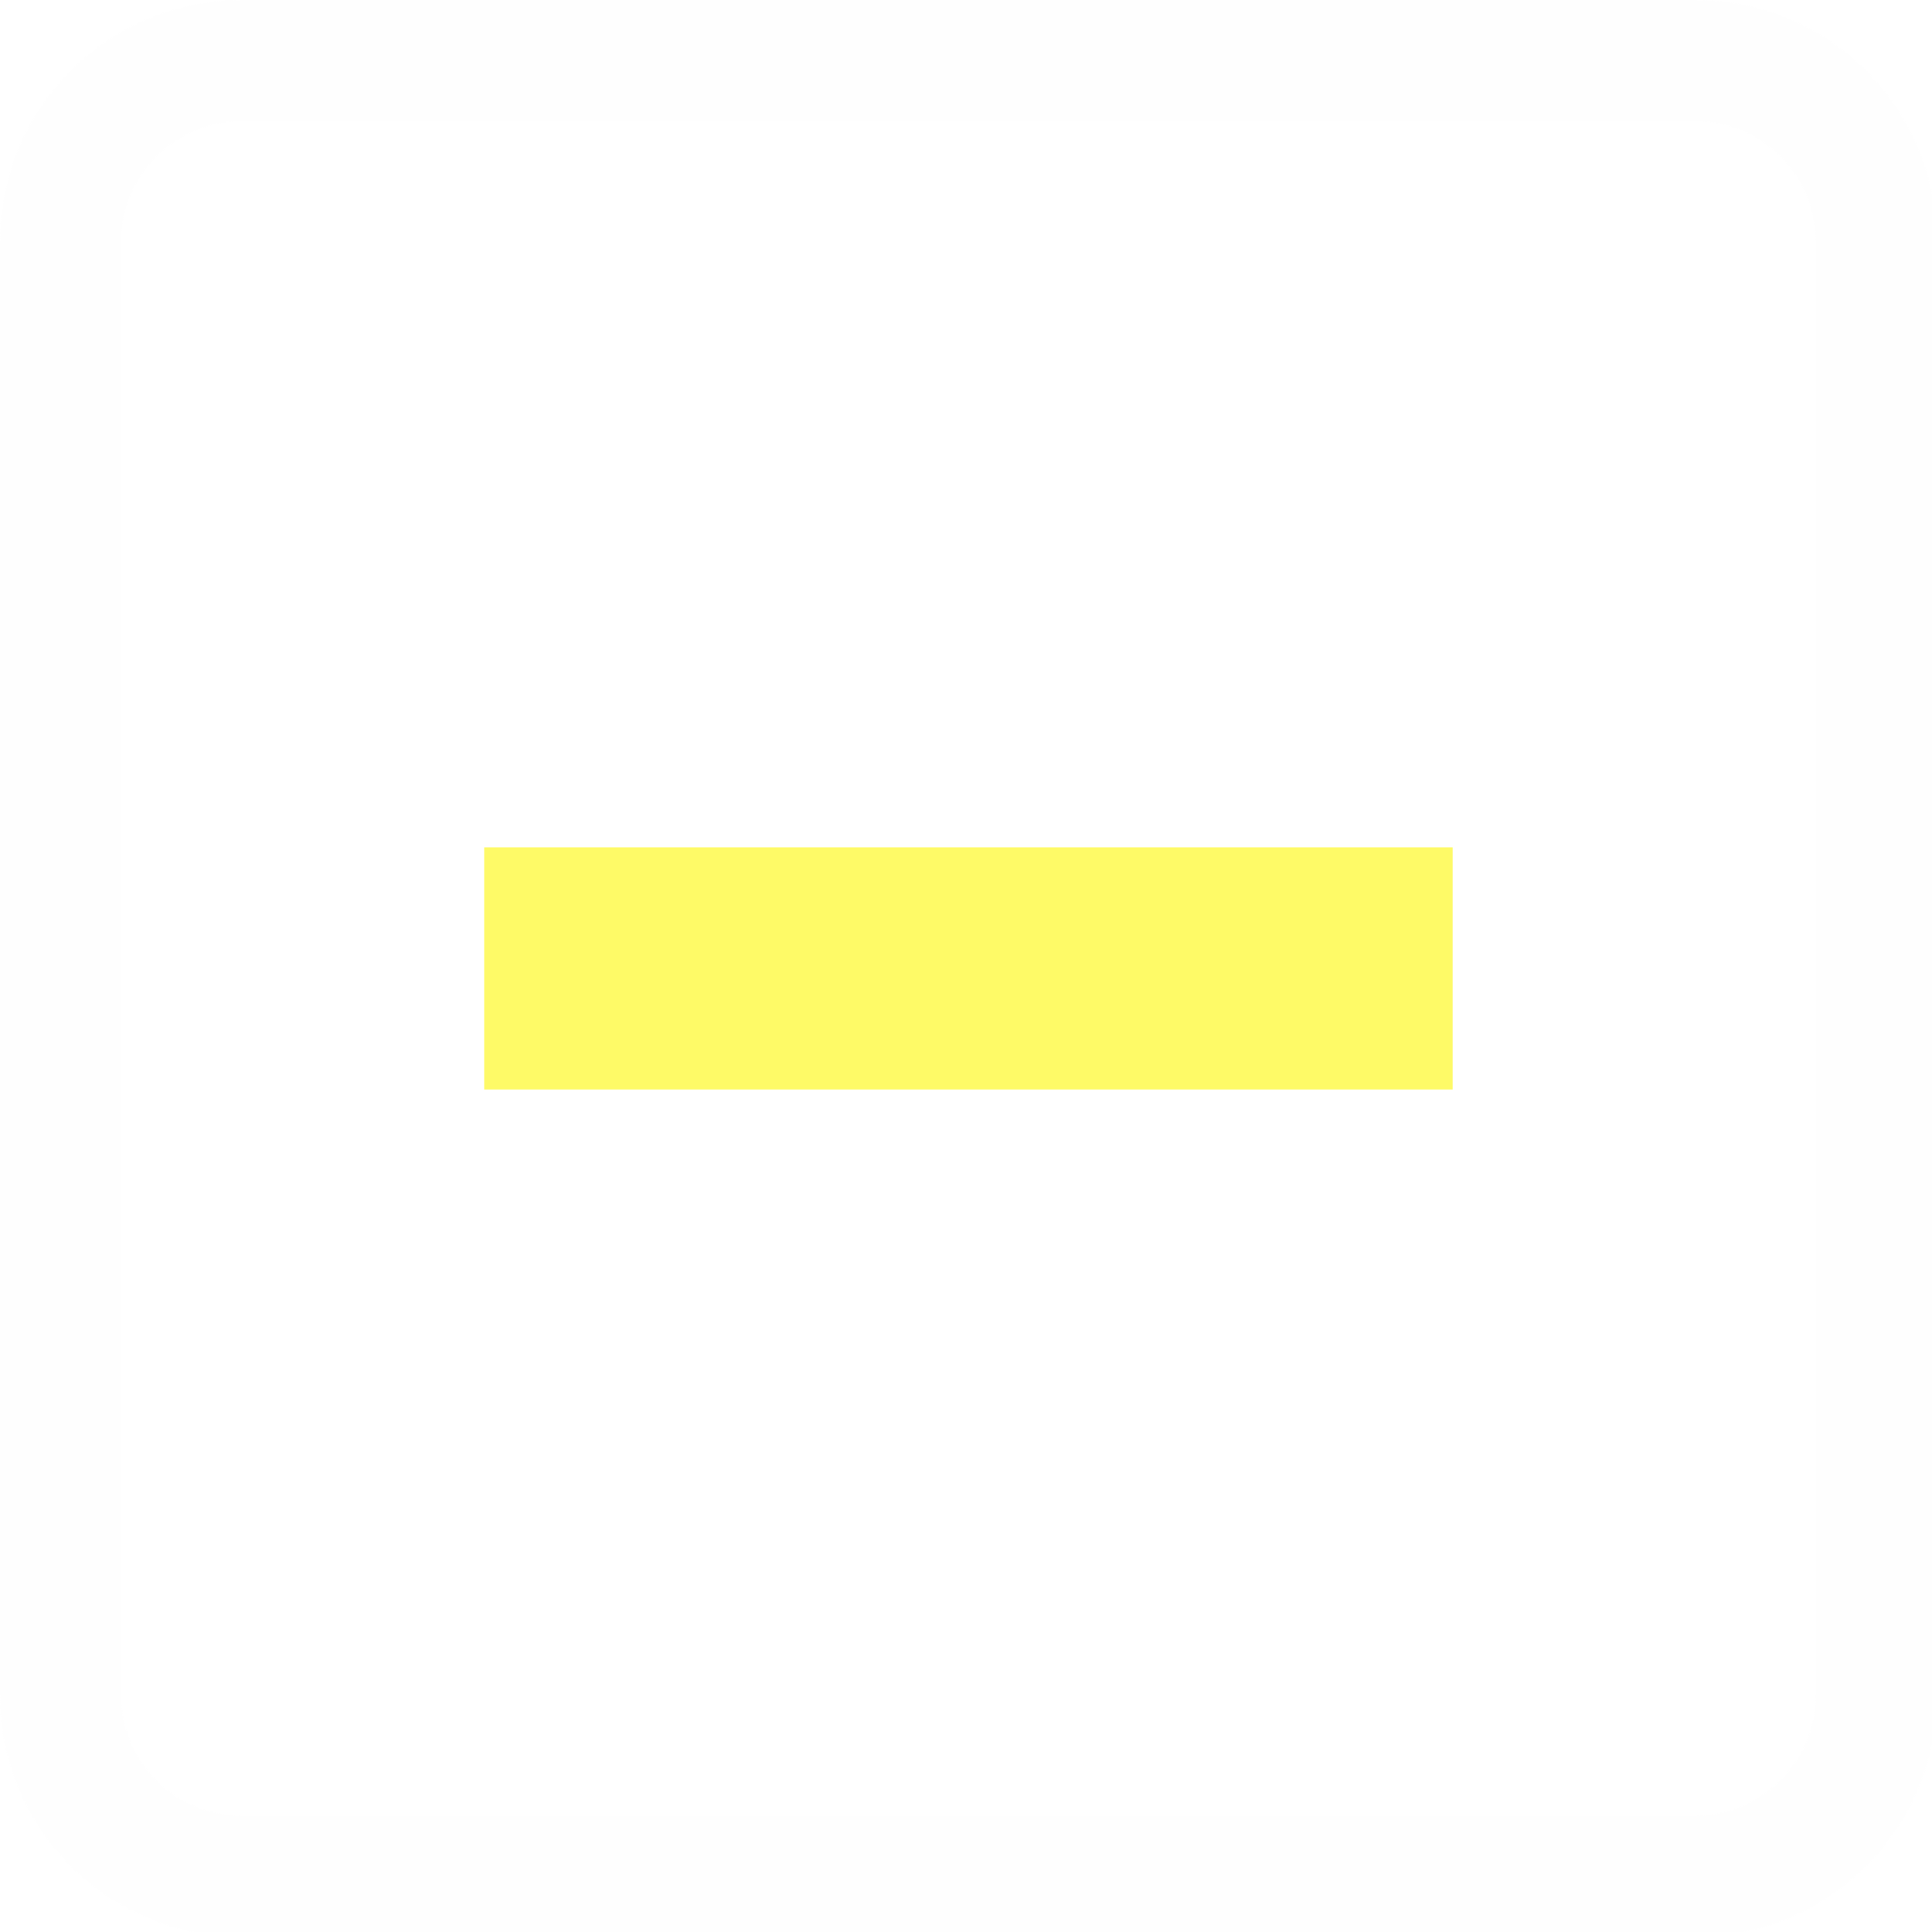
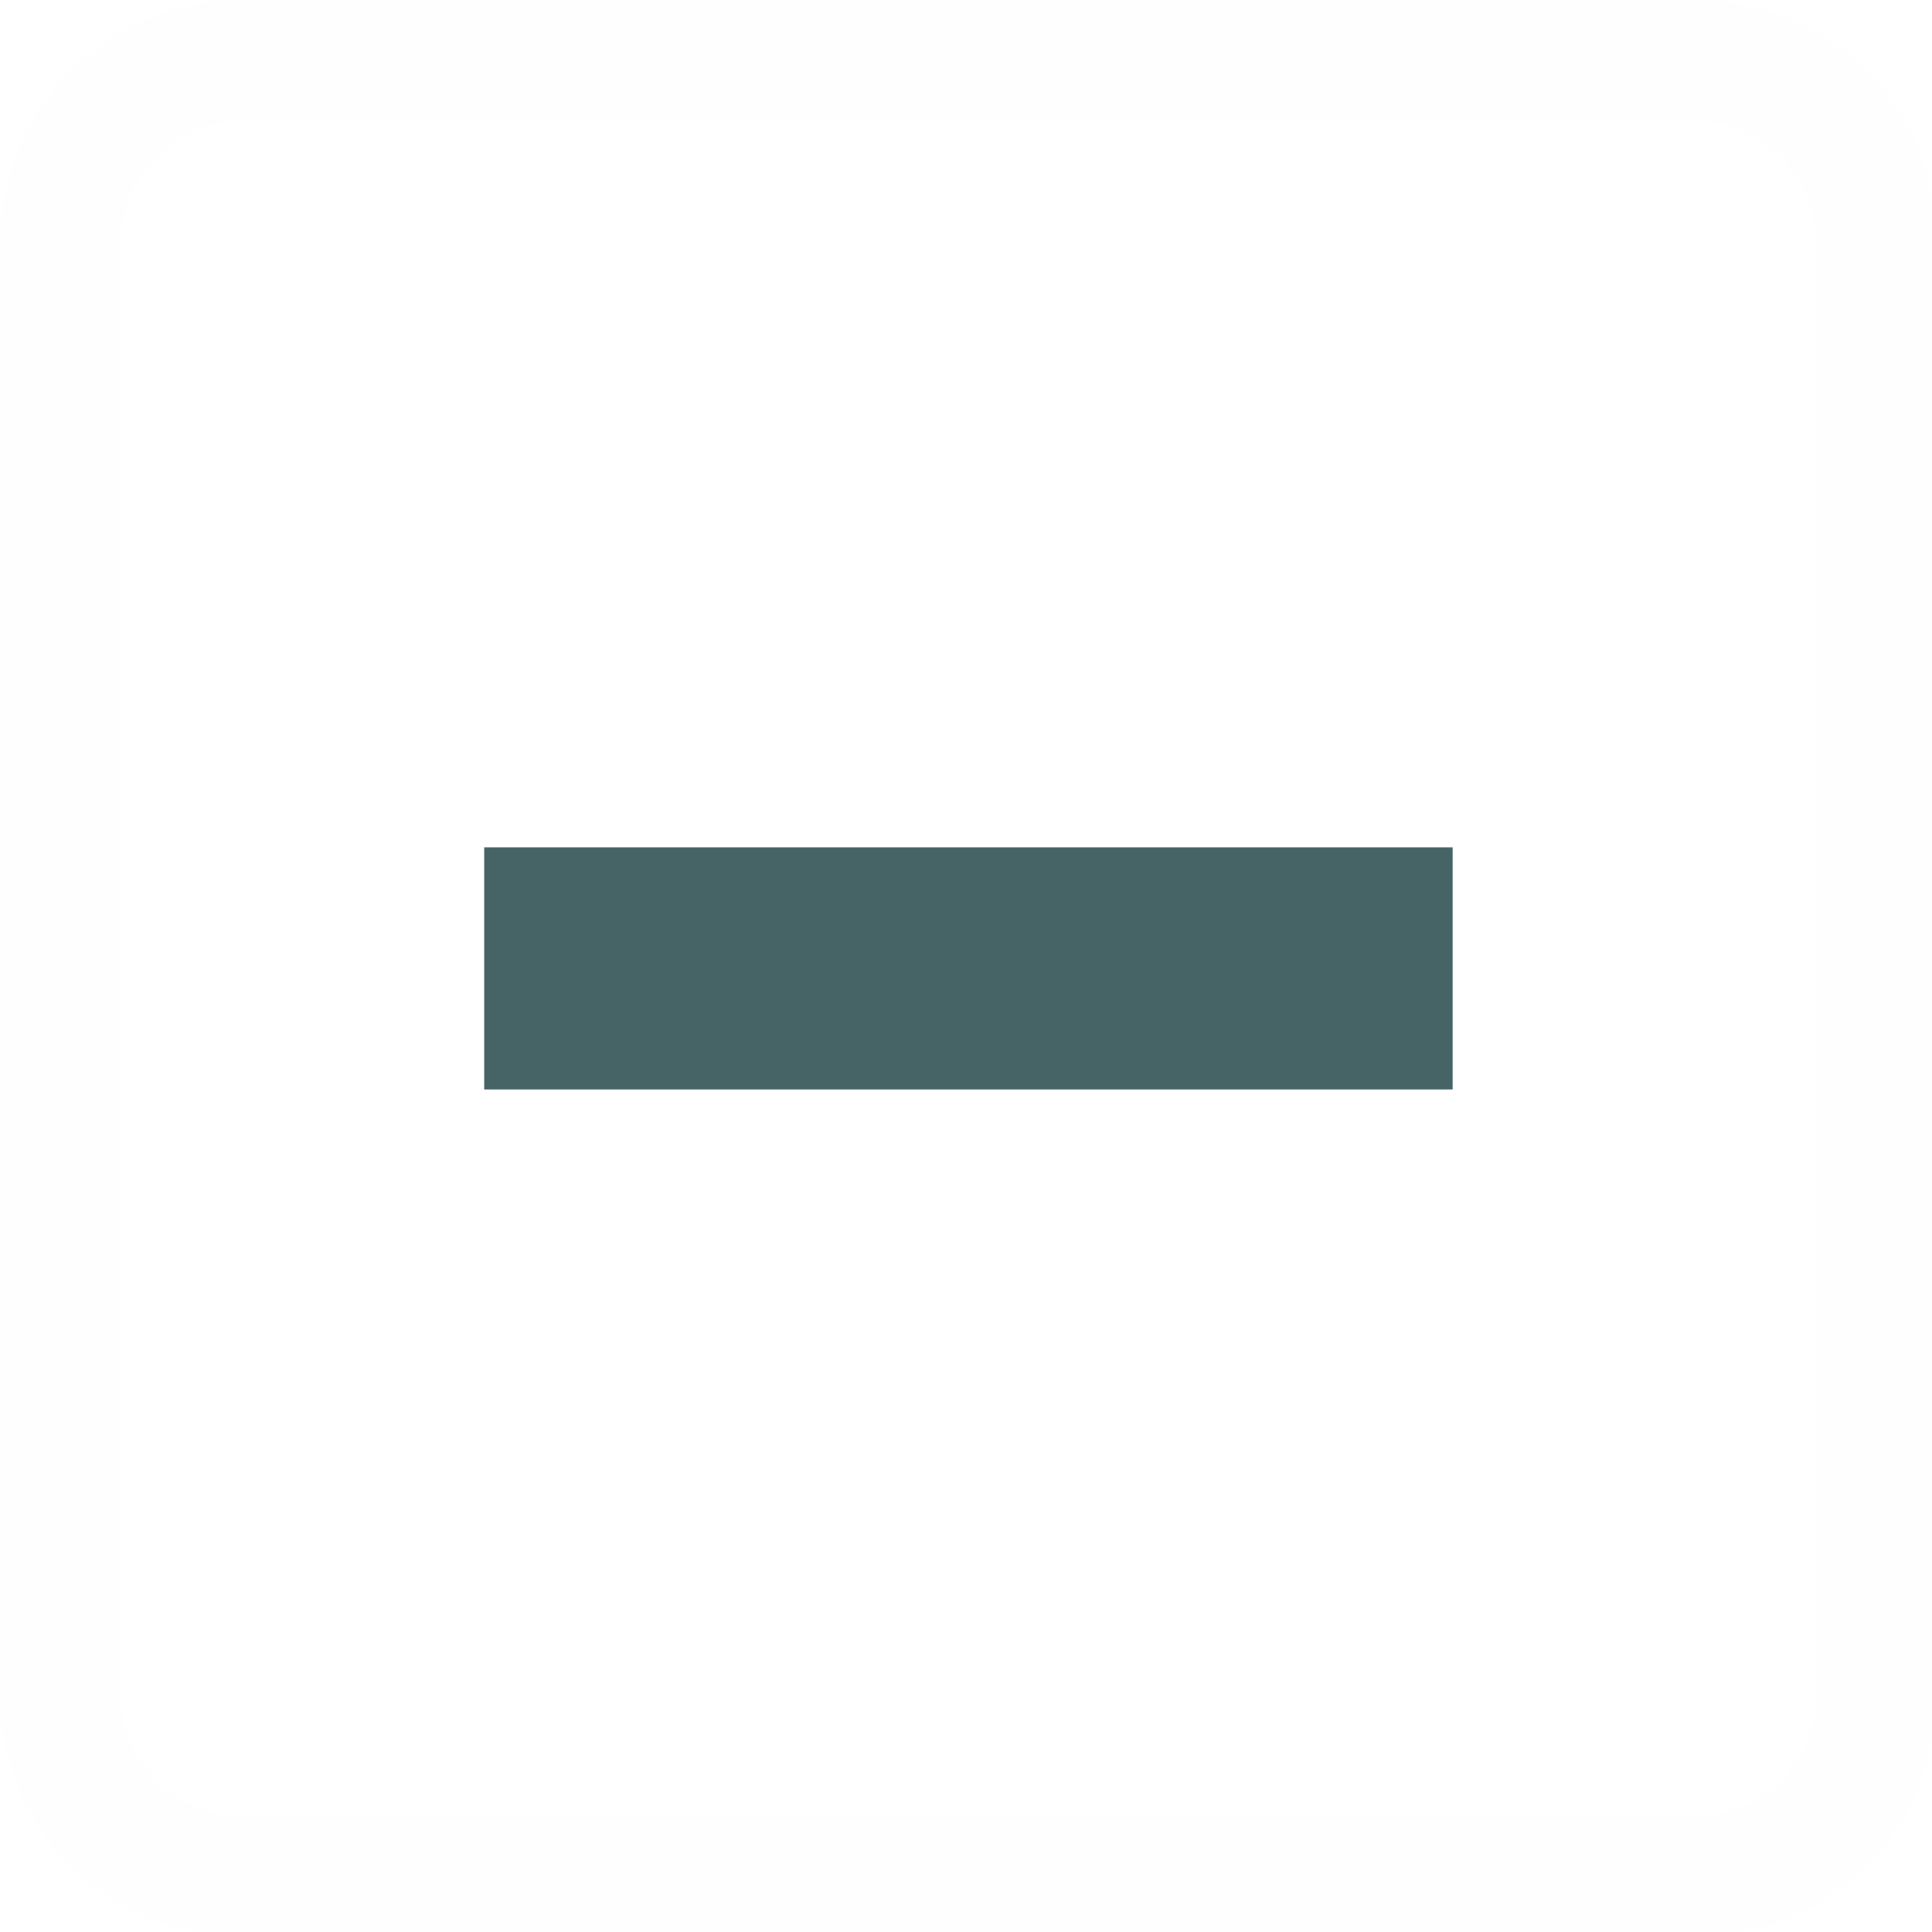
<svg xmlns="http://www.w3.org/2000/svg" width="133pt" height="133pt" viewBox="0 0 133 133" version="1.1">
  <g id="surface1">
    <path style=" stroke:none;fill-rule:nonzero;fill:#fefefe;fill-opacity:0.5;" d="M 16.668 0 C 7.422 0 0 7.422 0 16.668 L 0 116.668 C 0 125.91 7.422 133.332 16.668 133.332 L 116.668 133.332 C 125.91 133.332 133.332 125.91 133.332 116.668 L 133.332 16.668 C 133.332 7.422 125.91 0 116.668 0 Z M 16.668 8.332 L 116.668 8.332 C 121.289 8.332 125 12.043 125 16.668 L 125 116.668 C 125 121.289 121.289 125 116.668 125 L 16.668 125 C 12.043 125 8.332 121.289 8.332 116.668 L 8.332 16.668 C 8.332 12.043 12.043 8.332 16.668 8.332 Z M 16.668 8.332 " />
    <path style=" stroke:none;fill-rule:nonzero;fill:#fefefe;fill-opacity:0.15;" d="M 16.668 0 C 7.422 0 0 7.422 0 16.668 L 0 116.668 C 0 125.91 7.422 133.332 16.668 133.332 L 116.668 133.332 C 125.91 133.332 133.332 125.91 133.332 116.668 L 133.332 16.668 C 133.332 7.422 125.91 0 116.668 0 Z M 16.668 8.332 L 116.668 8.332 C 121.289 8.332 125 12.043 125 16.668 L 125 116.668 C 125 121.289 121.289 125 116.668 125 L 16.668 125 C 12.043 125 8.332 121.289 8.332 116.668 L 8.332 16.668 C 8.332 12.043 12.043 8.332 16.668 8.332 Z M 16.668 8.332 " />
-     <path style=" stroke:none;fill-rule:nonzero;fill:#fefa67;fill-opacity:1;" d="M 33.332 58.332 L 100 58.332 L 100 75 L 33.332 75 Z M 33.332 58.332 " />
+     <path style=" stroke:none;fill-rule:nonzero;fill:#466466;fill-opacity:1;" d="M 33.332 58.332 L 100 58.332 L 100 75 L 33.332 75 Z M 33.332 58.332 " />
  </g>
</svg>
